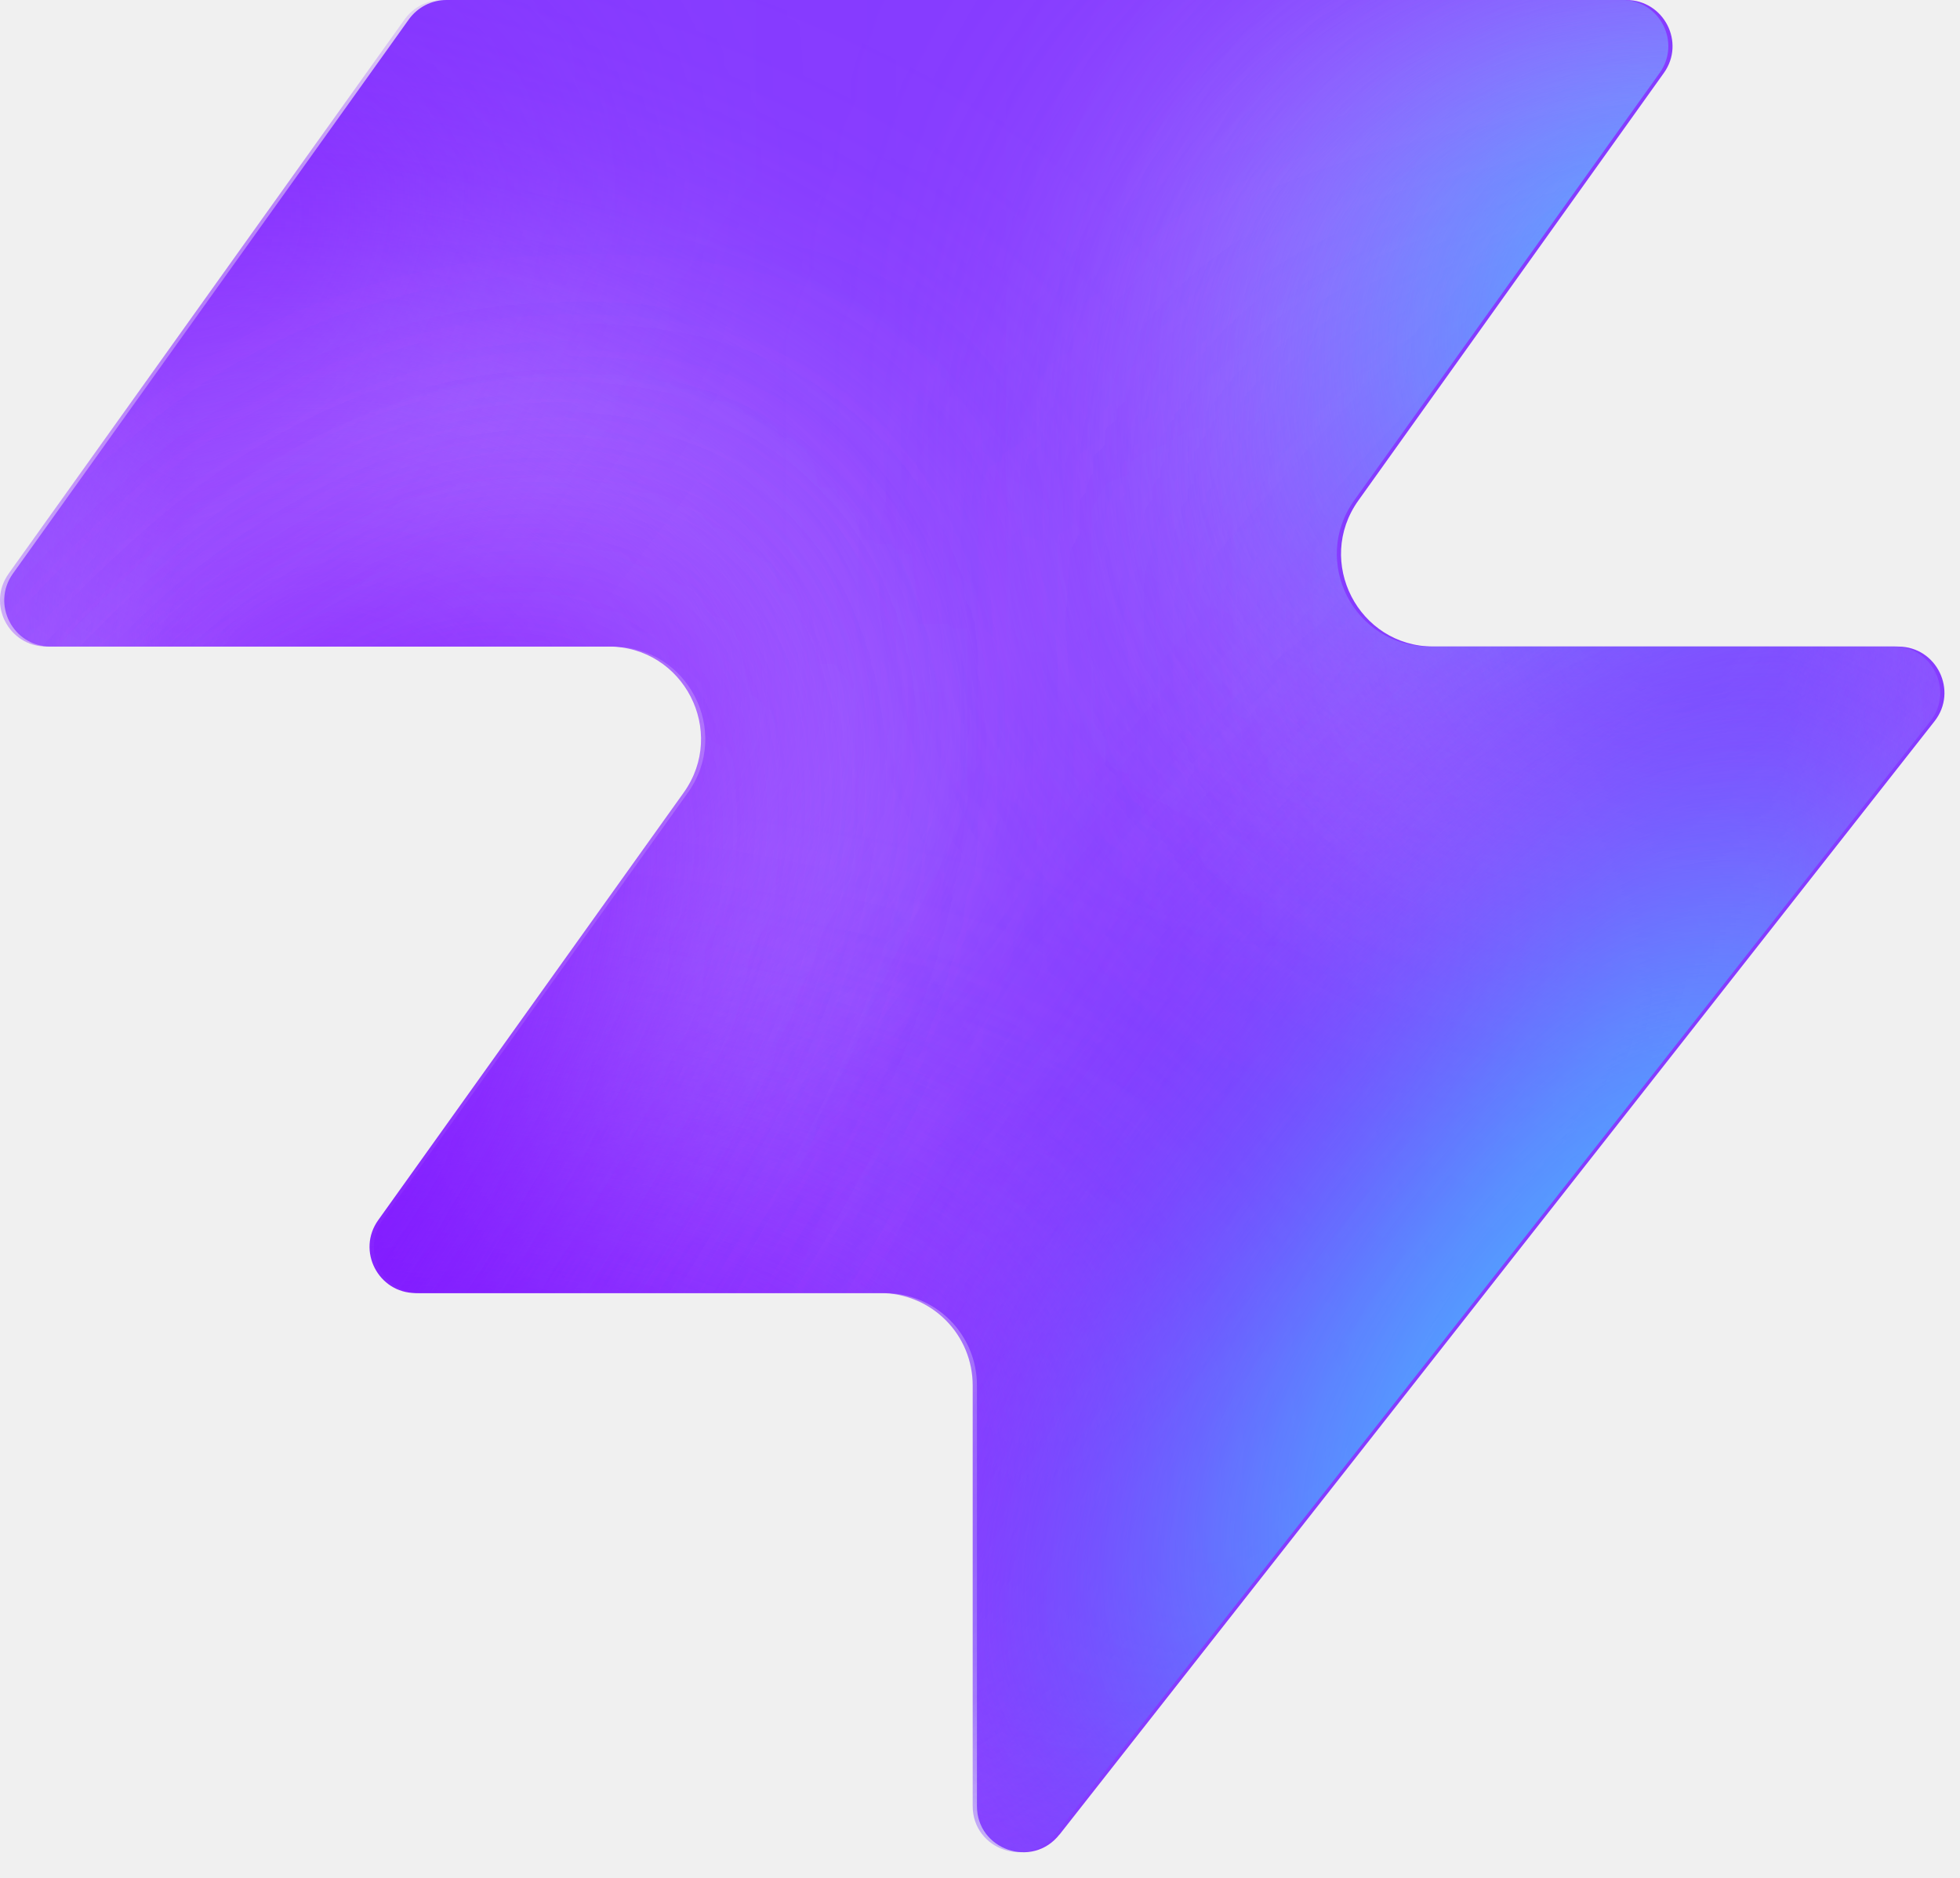
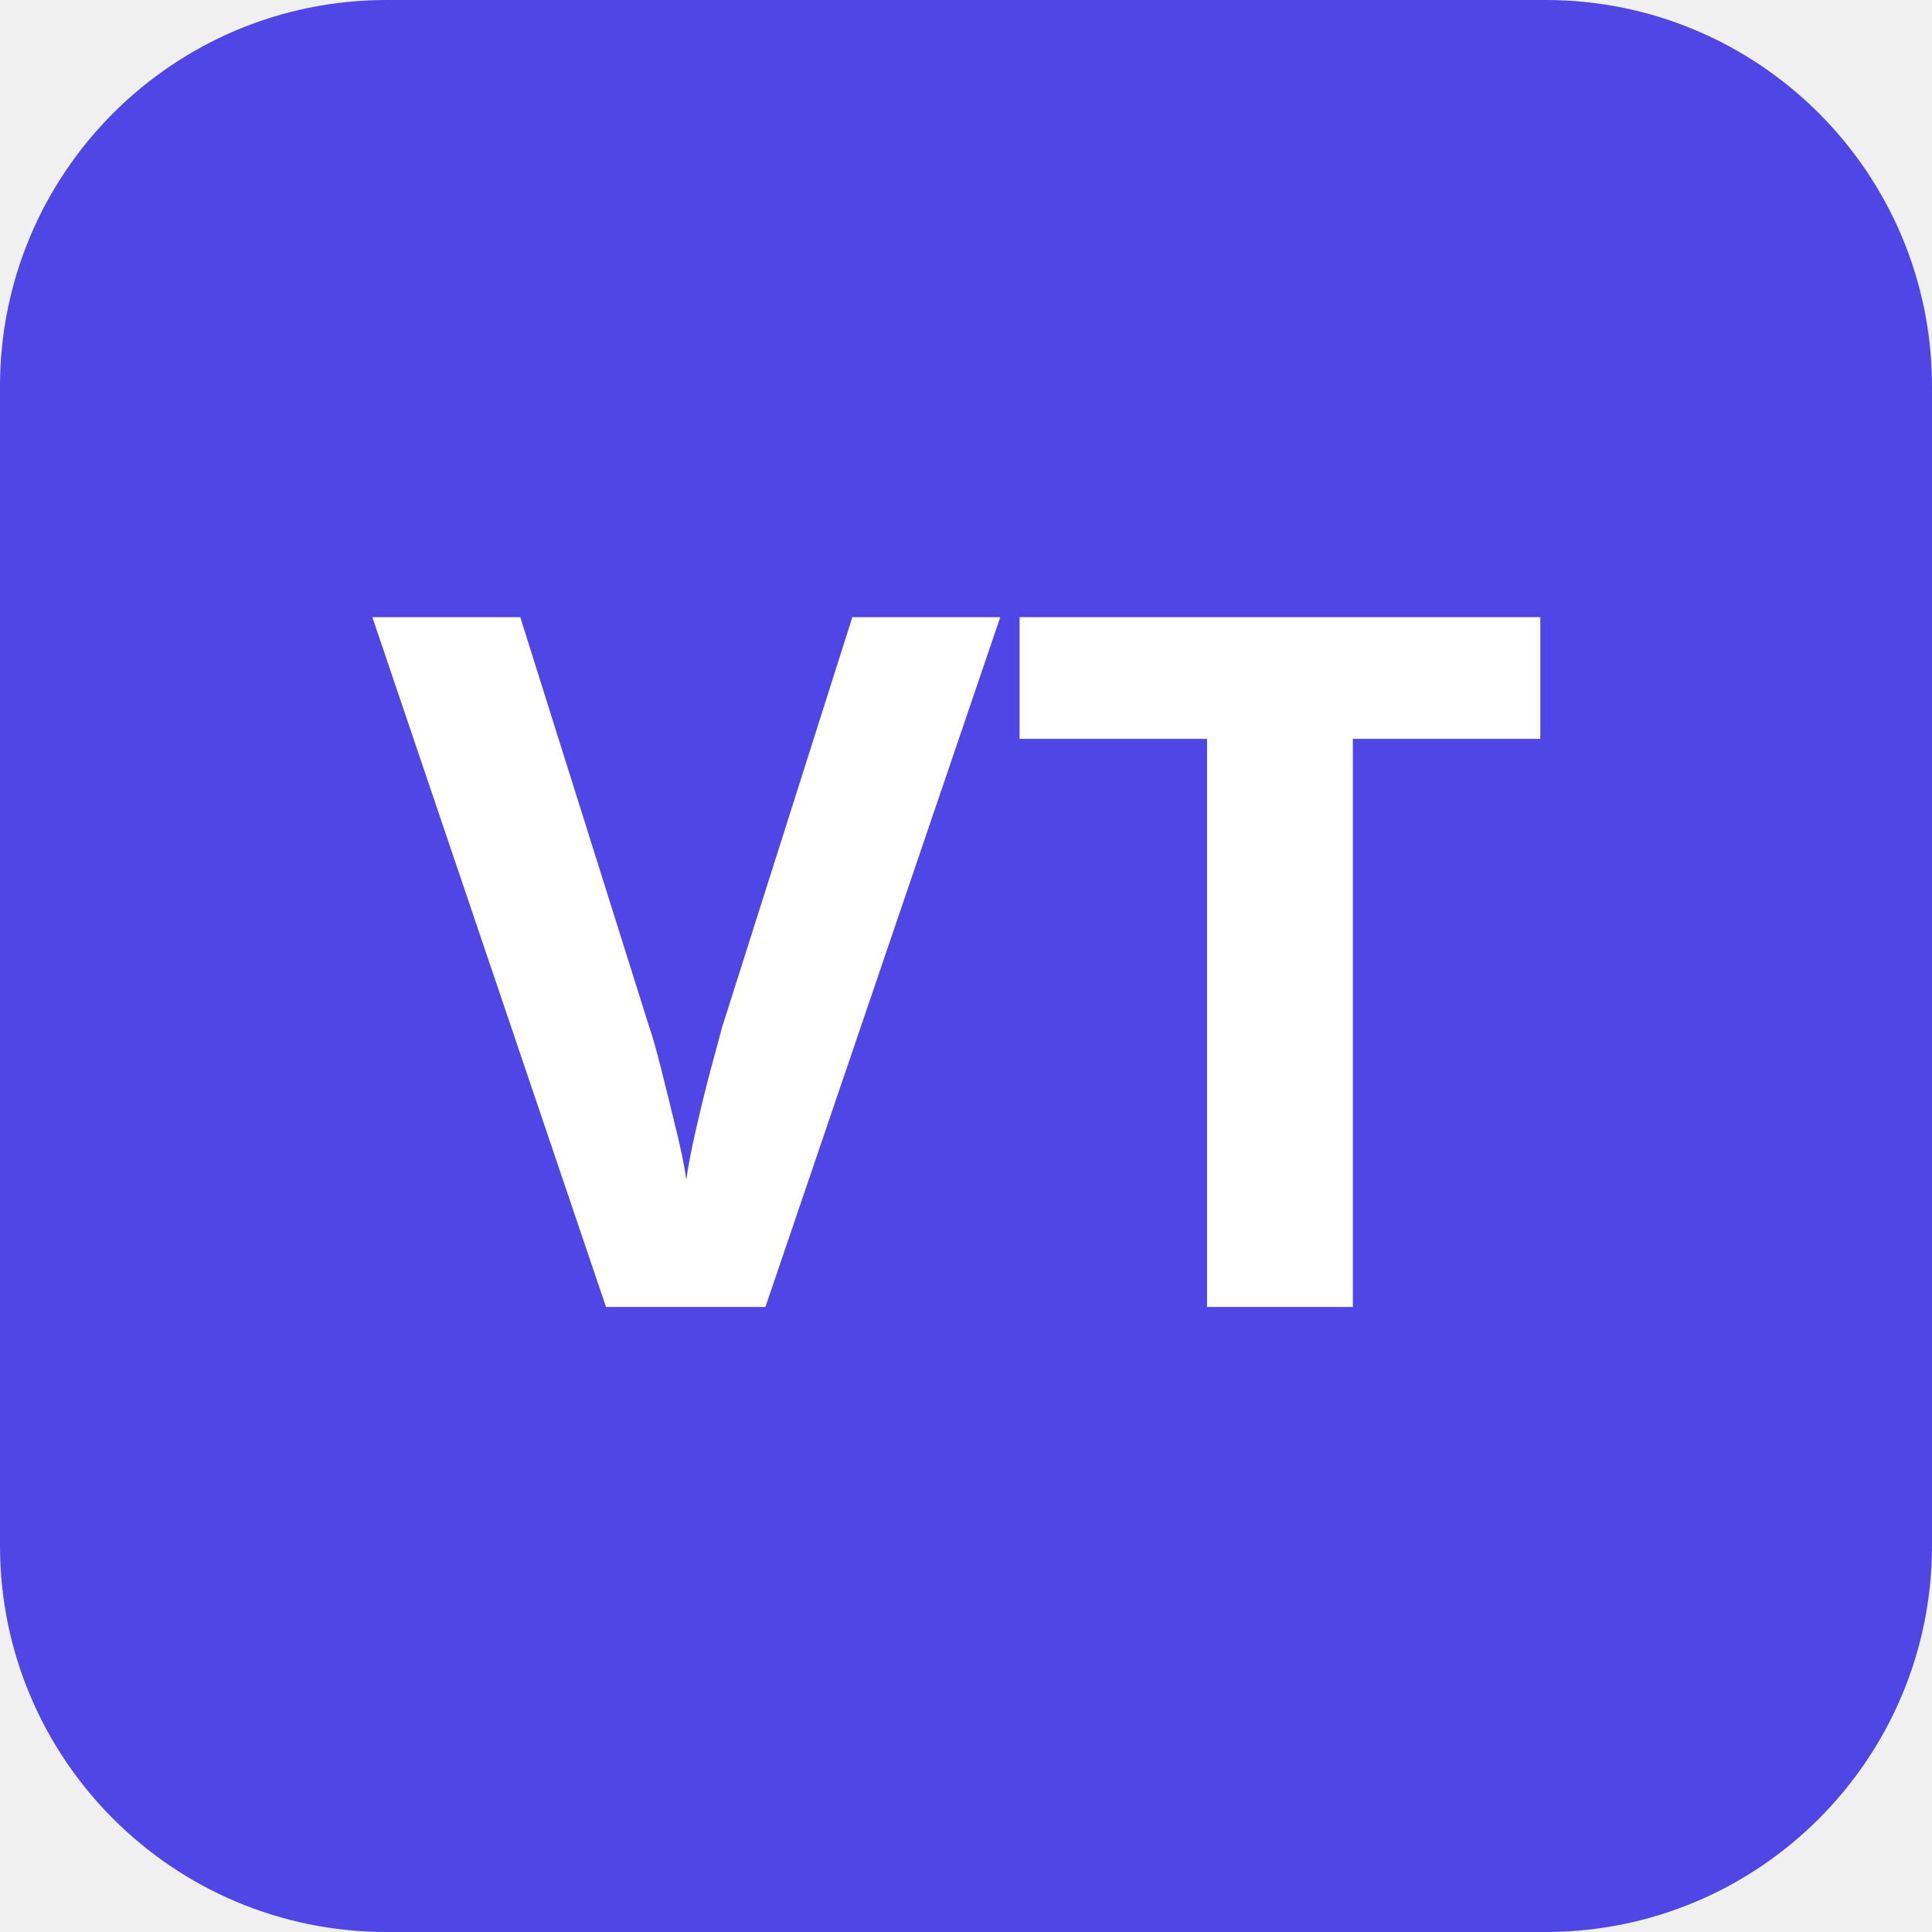
- <svg xmlns="http://www.w3.org/2000/svg" width="48" height="46" fill="none" viewBox="0 0 48 46">
-   <path fill="#863bff" d="M25.946 44.938c-.664.845-2.021.375-2.021-.698V33.937a2.26 2.26 0 0 0-2.262-2.262H10.287c-.92 0-1.456-1.04-.92-1.788l7.48-10.471c1.07-1.497 0-3.578-1.842-3.578H1.237c-.92 0-1.456-1.04-.92-1.788L10.013.474c.214-.297.556-.474.92-.474h28.894c.92 0 1.456 1.04.92 1.788l-7.48 10.471c-1.07 1.498 0 3.579 1.842 3.579h11.377c.943 0 1.473 1.088.89 1.83L25.947 44.94z" style="fill:#863bff;fill:color(display-p3 .525 .23 1);fill-opacity:1" />
-   <mask id="a" width="48" height="46" x="0" y="0" maskUnits="userSpaceOnUse" style="mask-type:alpha">
-     <path fill="#000" d="M25.842 44.938c-.664.844-2.021.375-2.021-.698V33.937a2.26 2.26 0 0 0-2.262-2.262H10.183c-.92 0-1.456-1.04-.92-1.788l7.48-10.471c1.07-1.498 0-3.579-1.842-3.579H1.133c-.92 0-1.456-1.04-.92-1.787L9.91.473c.214-.297.556-.474.92-.474h28.894c.92 0 1.456 1.04.92 1.788l-7.48 10.471c-1.07 1.498 0 3.578 1.842 3.578h11.377c.943 0 1.473 1.088.89 1.832L25.843 44.94z" style="fill:#000;fill-opacity:1" />
-   </mask>
-   <g mask="url(#a)">
-     <g filter="url(#b)">
-       <ellipse cx="5.508" cy="14.704" fill="#ede6ff" rx="5.508" ry="14.704" style="fill:#ede6ff;fill:color(display-p3 .927 .903 1);fill-opacity:1" transform="matrix(.00324 1 1 -.00324 -4.47 31.516)" />
-     </g>
-     <g filter="url(#c)">
-       <ellipse cx="10.399" cy="29.851" fill="#ede6ff" rx="10.399" ry="29.851" style="fill:#ede6ff;fill:color(display-p3 .927 .903 1);fill-opacity:1" transform="matrix(.00324 1 1 -.00324 -39.328 7.883)" />
-     </g>
-     <g filter="url(#d)">
-       <ellipse cx="5.508" cy="30.487" fill="#7e14ff" rx="5.508" ry="30.487" style="fill:#7e14ff;fill:color(display-p3 .492 .077 1);fill-opacity:1" transform="rotate(89.814 -25.913 -14.639)scale(1 -1)" />
-     </g>
-     <g filter="url(#e)">
-       <ellipse cx="5.508" cy="30.599" fill="#7e14ff" rx="5.508" ry="30.599" style="fill:#7e14ff;fill:color(display-p3 .492 .077 1);fill-opacity:1" transform="rotate(89.814 -32.644 -3.334)scale(1 -1)" />
-     </g>
-     <g filter="url(#f)">
-       <ellipse cx="5.508" cy="30.599" fill="#7e14ff" rx="5.508" ry="30.599" style="fill:#7e14ff;fill:color(display-p3 .492 .077 1);fill-opacity:1" transform="matrix(.00324 1 1 -.00324 -34.34 30.47)" />
-     </g>
-     <g filter="url(#g)">
-       <ellipse cx="14.072" cy="22.078" fill="#ede6ff" rx="14.072" ry="22.078" style="fill:#ede6ff;fill:color(display-p3 .927 .903 1);fill-opacity:1" transform="rotate(93.35 24.506 48.493)scale(-1 1)" />
-     </g>
-     <g filter="url(#h)">
-       <ellipse cx="3.47" cy="21.501" fill="#7e14ff" rx="3.47" ry="21.501" style="fill:#7e14ff;fill:color(display-p3 .492 .077 1);fill-opacity:1" transform="rotate(89.009 28.708 47.59)scale(-1 1)" />
-     </g>
-     <g filter="url(#i)">
-       <ellipse cx="3.47" cy="21.501" fill="#7e14ff" rx="3.47" ry="21.501" style="fill:#7e14ff;fill:color(display-p3 .492 .077 1);fill-opacity:1" transform="rotate(89.009 28.708 47.59)scale(-1 1)" />
-     </g>
-     <g filter="url(#j)">
-       <ellipse cx=".387" cy="8.972" fill="#7e14ff" rx="4.407" ry="29.108" style="fill:#7e14ff;fill:color(display-p3 .492 .077 1);fill-opacity:1" transform="rotate(39.51 .387 8.972)" />
-     </g>
-     <g filter="url(#k)">
-       <ellipse cx="47.523" cy="-6.092" fill="#7e14ff" rx="4.407" ry="29.108" style="fill:#7e14ff;fill:color(display-p3 .492 .077 1);fill-opacity:1" transform="rotate(37.892 47.523 -6.092)" />
-     </g>
-     <g filter="url(#l)">
-       <ellipse cx="41.412" cy="6.333" fill="#47bfff" rx="5.971" ry="9.665" style="fill:#47bfff;fill:color(display-p3 .28 .748 1);fill-opacity:1" transform="rotate(37.892 41.412 6.333)" />
-     </g>
-     <g filter="url(#m)">
-       <ellipse cx="-1.879" cy="38.332" fill="#7e14ff" rx="4.407" ry="29.108" style="fill:#7e14ff;fill:color(display-p3 .492 .077 1);fill-opacity:1" transform="rotate(37.892 -1.88 38.332)" />
-     </g>
-     <g filter="url(#n)">
-       <ellipse cx="-1.879" cy="38.332" fill="#7e14ff" rx="4.407" ry="29.108" style="fill:#7e14ff;fill:color(display-p3 .492 .077 1);fill-opacity:1" transform="rotate(37.892 -1.88 38.332)" />
-     </g>
-     <g filter="url(#o)">
-       <ellipse cx="35.651" cy="29.907" fill="#7e14ff" rx="4.407" ry="29.108" style="fill:#7e14ff;fill:color(display-p3 .492 .077 1);fill-opacity:1" transform="rotate(37.892 35.651 29.907)" />
-     </g>
-     <g filter="url(#p)">
-       <ellipse cx="38.418" cy="32.4" fill="#47bfff" rx="5.971" ry="15.297" style="fill:#47bfff;fill:color(display-p3 .28 .748 1);fill-opacity:1" transform="rotate(37.892 38.418 32.4)" />
-     </g>
-   </g>
-   <defs>
-     <filter id="b" width="60.045" height="41.654" x="-19.77" y="16.149" color-interpolation-filters="sRGB" filterUnits="userSpaceOnUse">
-       <feFlood flood-opacity="0" result="BackgroundImageFix" />
-       <feBlend in="SourceGraphic" in2="BackgroundImageFix" result="shape" />
-       <feGaussianBlur result="effect1_foregroundBlur_2002_17158" stdDeviation="7.659" />
-     </filter>
-     <filter id="c" width="90.34" height="51.437" x="-54.613" y="-7.533" color-interpolation-filters="sRGB" filterUnits="userSpaceOnUse">
-       <feFlood flood-opacity="0" result="BackgroundImageFix" />
-       <feBlend in="SourceGraphic" in2="BackgroundImageFix" result="shape" />
-       <feGaussianBlur result="effect1_foregroundBlur_2002_17158" stdDeviation="7.659" />
-     </filter>
-     <filter id="d" width="79.355" height="29.4" x="-49.64" y="2.03" color-interpolation-filters="sRGB" filterUnits="userSpaceOnUse">
-       <feFlood flood-opacity="0" result="BackgroundImageFix" />
-       <feBlend in="SourceGraphic" in2="BackgroundImageFix" result="shape" />
-       <feGaussianBlur result="effect1_foregroundBlur_2002_17158" stdDeviation="4.596" />
-     </filter>
-     <filter id="e" width="79.579" height="29.4" x="-45.045" y="20.029" color-interpolation-filters="sRGB" filterUnits="userSpaceOnUse">
-       <feFlood flood-opacity="0" result="BackgroundImageFix" />
-       <feBlend in="SourceGraphic" in2="BackgroundImageFix" result="shape" />
-       <feGaussianBlur result="effect1_foregroundBlur_2002_17158" stdDeviation="4.596" />
-     </filter>
-     <filter id="f" width="79.579" height="29.4" x="-43.513" y="21.178" color-interpolation-filters="sRGB" filterUnits="userSpaceOnUse">
-       <feFlood flood-opacity="0" result="BackgroundImageFix" />
-       <feBlend in="SourceGraphic" in2="BackgroundImageFix" result="shape" />
-       <feGaussianBlur result="effect1_foregroundBlur_2002_17158" stdDeviation="4.596" />
-     </filter>
-     <filter id="g" width="74.749" height="58.852" x="15.756" y="-17.901" color-interpolation-filters="sRGB" filterUnits="userSpaceOnUse">
-       <feFlood flood-opacity="0" result="BackgroundImageFix" />
-       <feBlend in="SourceGraphic" in2="BackgroundImageFix" result="shape" />
-       <feGaussianBlur result="effect1_foregroundBlur_2002_17158" stdDeviation="7.659" />
-     </filter>
-     <filter id="h" width="61.377" height="25.362" x="23.548" y="2.284" color-interpolation-filters="sRGB" filterUnits="userSpaceOnUse">
-       <feFlood flood-opacity="0" result="BackgroundImageFix" />
-       <feBlend in="SourceGraphic" in2="BackgroundImageFix" result="shape" />
-       <feGaussianBlur result="effect1_foregroundBlur_2002_17158" stdDeviation="4.596" />
-     </filter>
-     <filter id="i" width="61.377" height="25.362" x="23.548" y="2.284" color-interpolation-filters="sRGB" filterUnits="userSpaceOnUse">
-       <feFlood flood-opacity="0" result="BackgroundImageFix" />
-       <feBlend in="SourceGraphic" in2="BackgroundImageFix" result="shape" />
-       <feGaussianBlur result="effect1_foregroundBlur_2002_17158" stdDeviation="4.596" />
-     </filter>
-     <filter id="j" width="56.045" height="63.649" x="-27.636" y="-22.853" color-interpolation-filters="sRGB" filterUnits="userSpaceOnUse">
-       <feFlood flood-opacity="0" result="BackgroundImageFix" />
-       <feBlend in="SourceGraphic" in2="BackgroundImageFix" result="shape" />
-       <feGaussianBlur result="effect1_foregroundBlur_2002_17158" stdDeviation="4.596" />
-     </filter>
-     <filter id="k" width="54.814" height="64.646" x="20.116" y="-38.415" color-interpolation-filters="sRGB" filterUnits="userSpaceOnUse">
-       <feFlood flood-opacity="0" result="BackgroundImageFix" />
-       <feBlend in="SourceGraphic" in2="BackgroundImageFix" result="shape" />
-       <feGaussianBlur result="effect1_foregroundBlur_2002_17158" stdDeviation="4.596" />
-     </filter>
-     <filter id="l" width="33.541" height="35.313" x="24.641" y="-11.323" color-interpolation-filters="sRGB" filterUnits="userSpaceOnUse">
-       <feFlood flood-opacity="0" result="BackgroundImageFix" />
-       <feBlend in="SourceGraphic" in2="BackgroundImageFix" result="shape" />
-       <feGaussianBlur result="effect1_foregroundBlur_2002_17158" stdDeviation="4.596" />
-     </filter>
-     <filter id="m" width="54.814" height="64.646" x="-29.286" y="6.009" color-interpolation-filters="sRGB" filterUnits="userSpaceOnUse">
-       <feFlood flood-opacity="0" result="BackgroundImageFix" />
-       <feBlend in="SourceGraphic" in2="BackgroundImageFix" result="shape" />
-       <feGaussianBlur result="effect1_foregroundBlur_2002_17158" stdDeviation="4.596" />
-     </filter>
-     <filter id="n" width="54.814" height="64.646" x="-29.286" y="6.009" color-interpolation-filters="sRGB" filterUnits="userSpaceOnUse">
-       <feFlood flood-opacity="0" result="BackgroundImageFix" />
-       <feBlend in="SourceGraphic" in2="BackgroundImageFix" result="shape" />
-       <feGaussianBlur result="effect1_foregroundBlur_2002_17158" stdDeviation="4.596" />
-     </filter>
-     <filter id="o" width="54.814" height="64.646" x="8.244" y="-2.416" color-interpolation-filters="sRGB" filterUnits="userSpaceOnUse">
-       <feFlood flood-opacity="0" result="BackgroundImageFix" />
-       <feBlend in="SourceGraphic" in2="BackgroundImageFix" result="shape" />
-       <feGaussianBlur result="effect1_foregroundBlur_2002_17158" stdDeviation="4.596" />
-     </filter>
-     <filter id="p" width="39.409" height="43.623" x="18.713" y="10.588" color-interpolation-filters="sRGB" filterUnits="userSpaceOnUse">
-       <feFlood flood-opacity="0" result="BackgroundImageFix" />
-       <feBlend in="SourceGraphic" in2="BackgroundImageFix" result="shape" />
-       <feGaussianBlur result="effect1_foregroundBlur_2002_17158" stdDeviation="4.596" />
-     </filter>
-   </defs>
+ <svg xmlns="http://www.w3.org/2000/svg" viewBox="0 0 100 100">
+   <rect width="100" height="100" rx="20" fill="#4F46E5" />
+   <text x="50%" y="50%" dominant-baseline="middle" text-anchor="middle" font-family="'Outfit', sans-serif" font-weight="800" font-size="50" fill="white">VT</text>
</svg>
